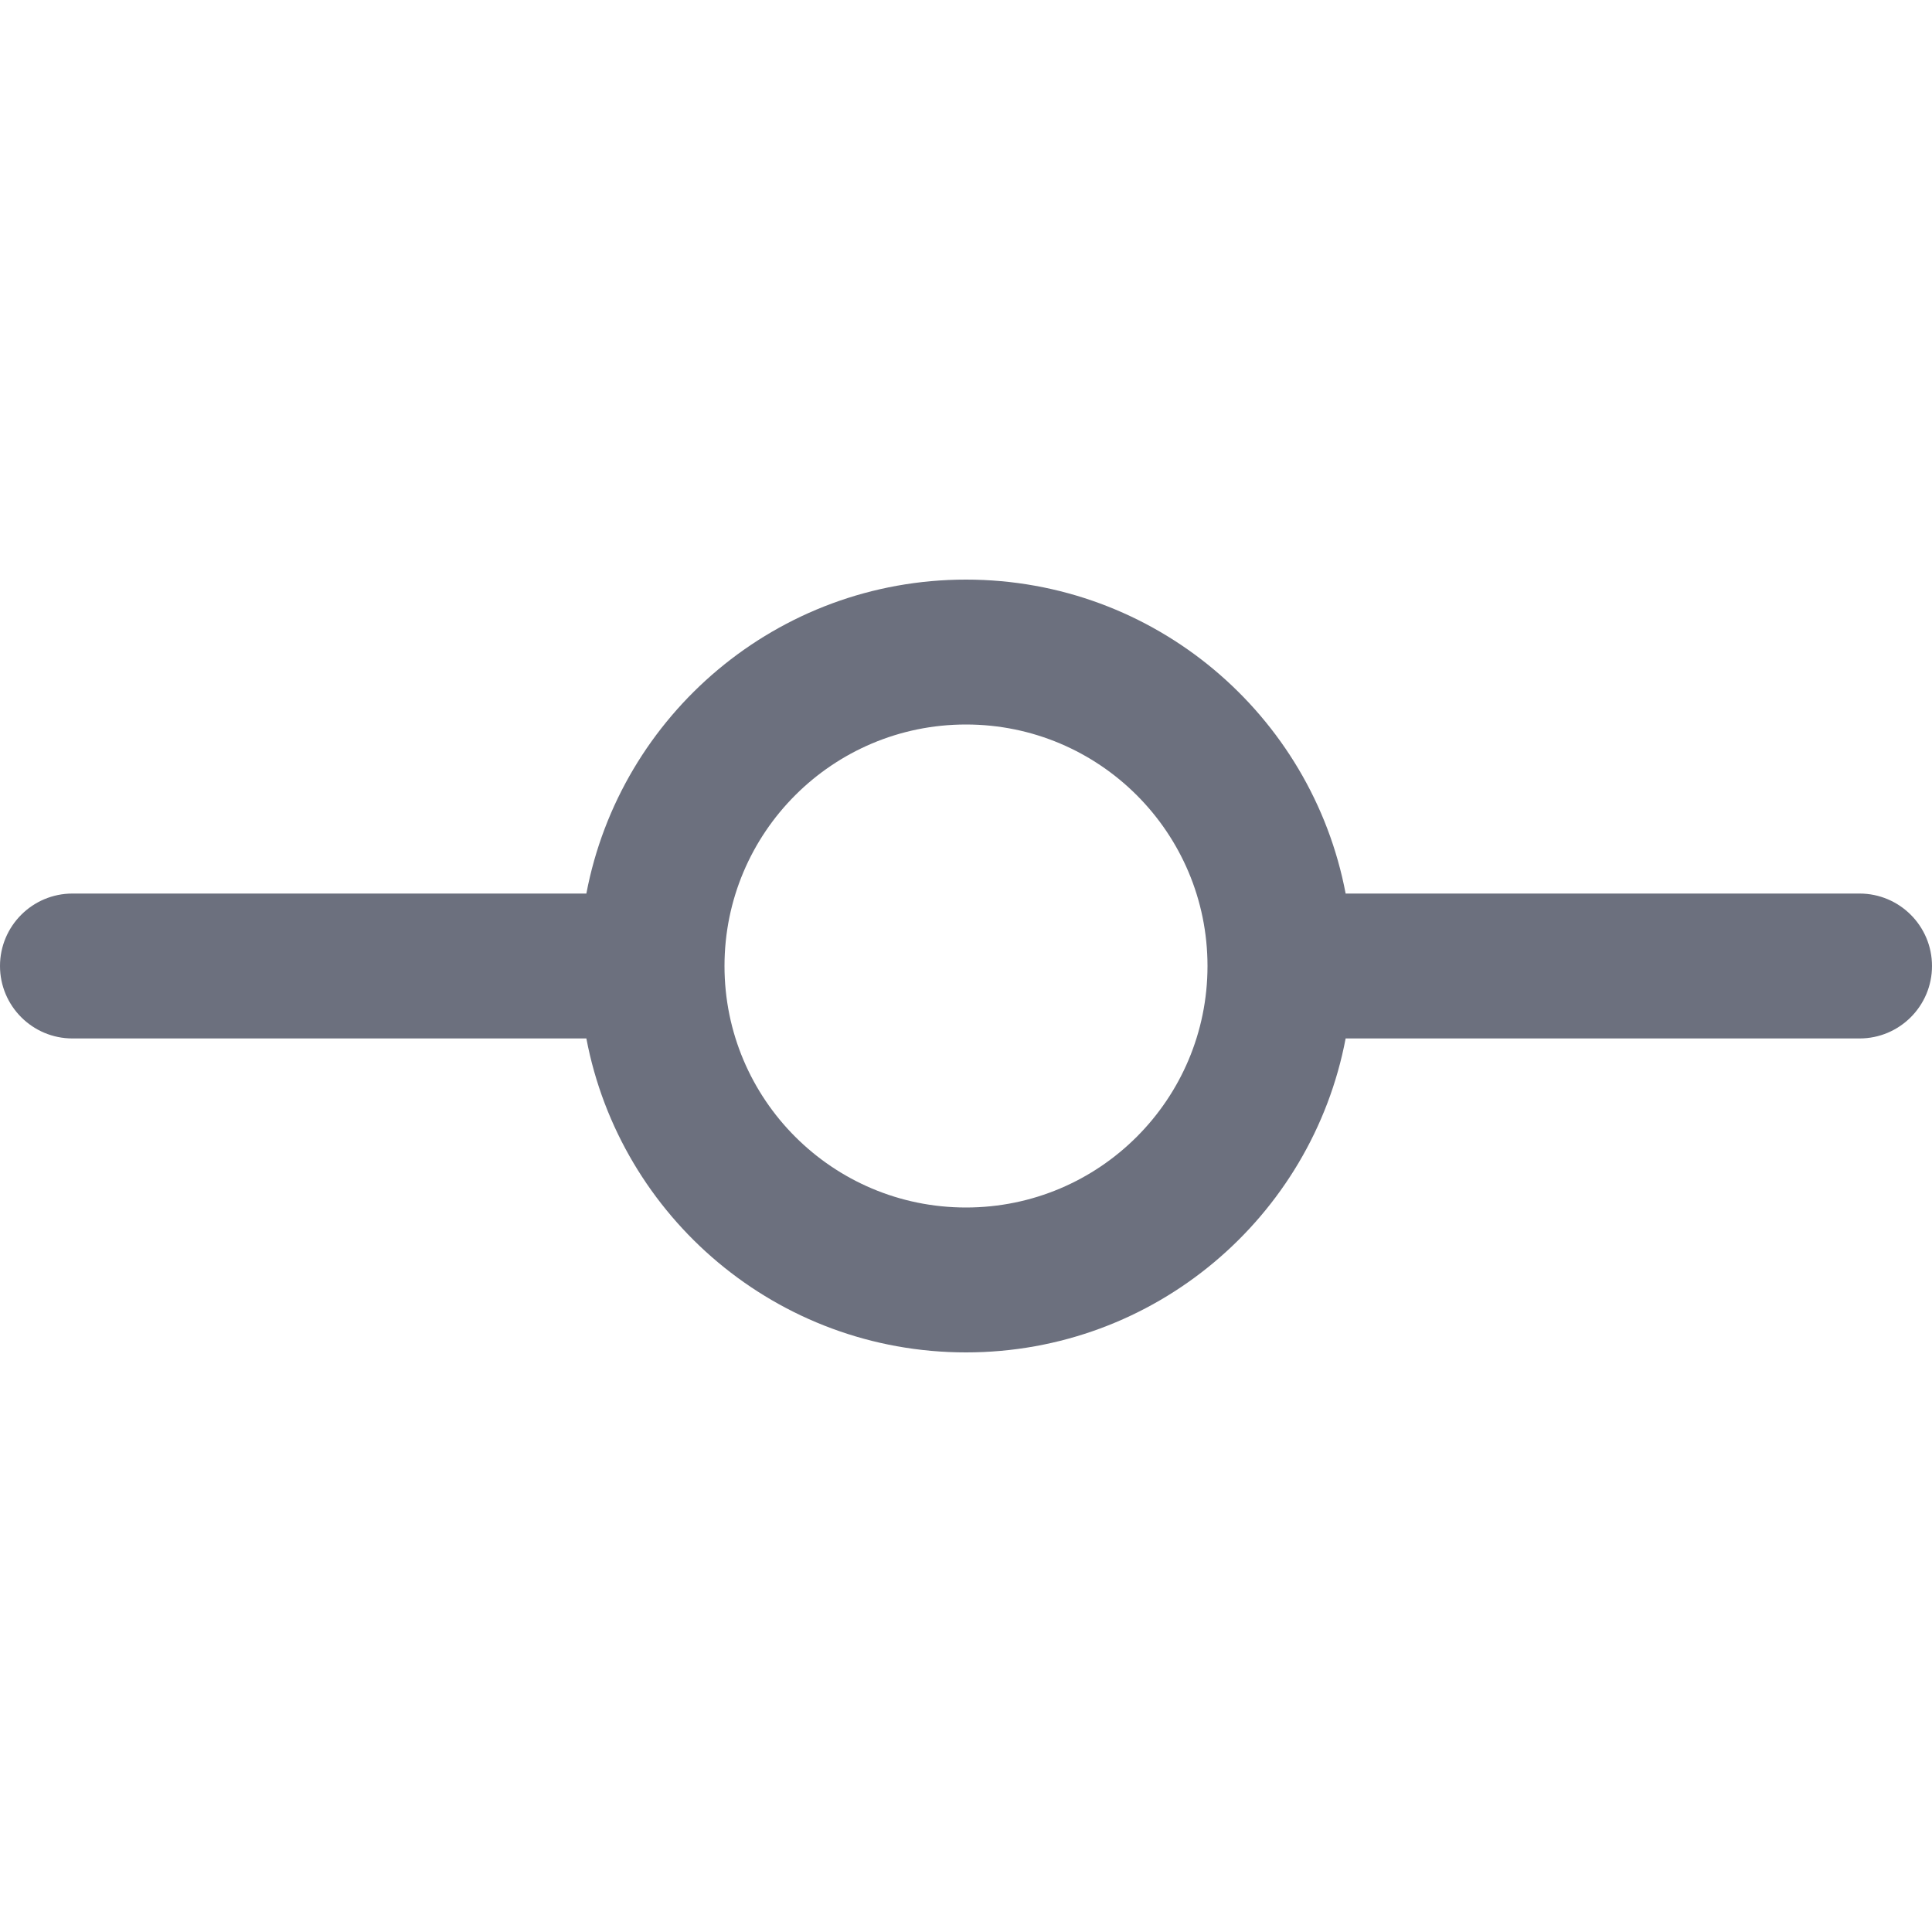
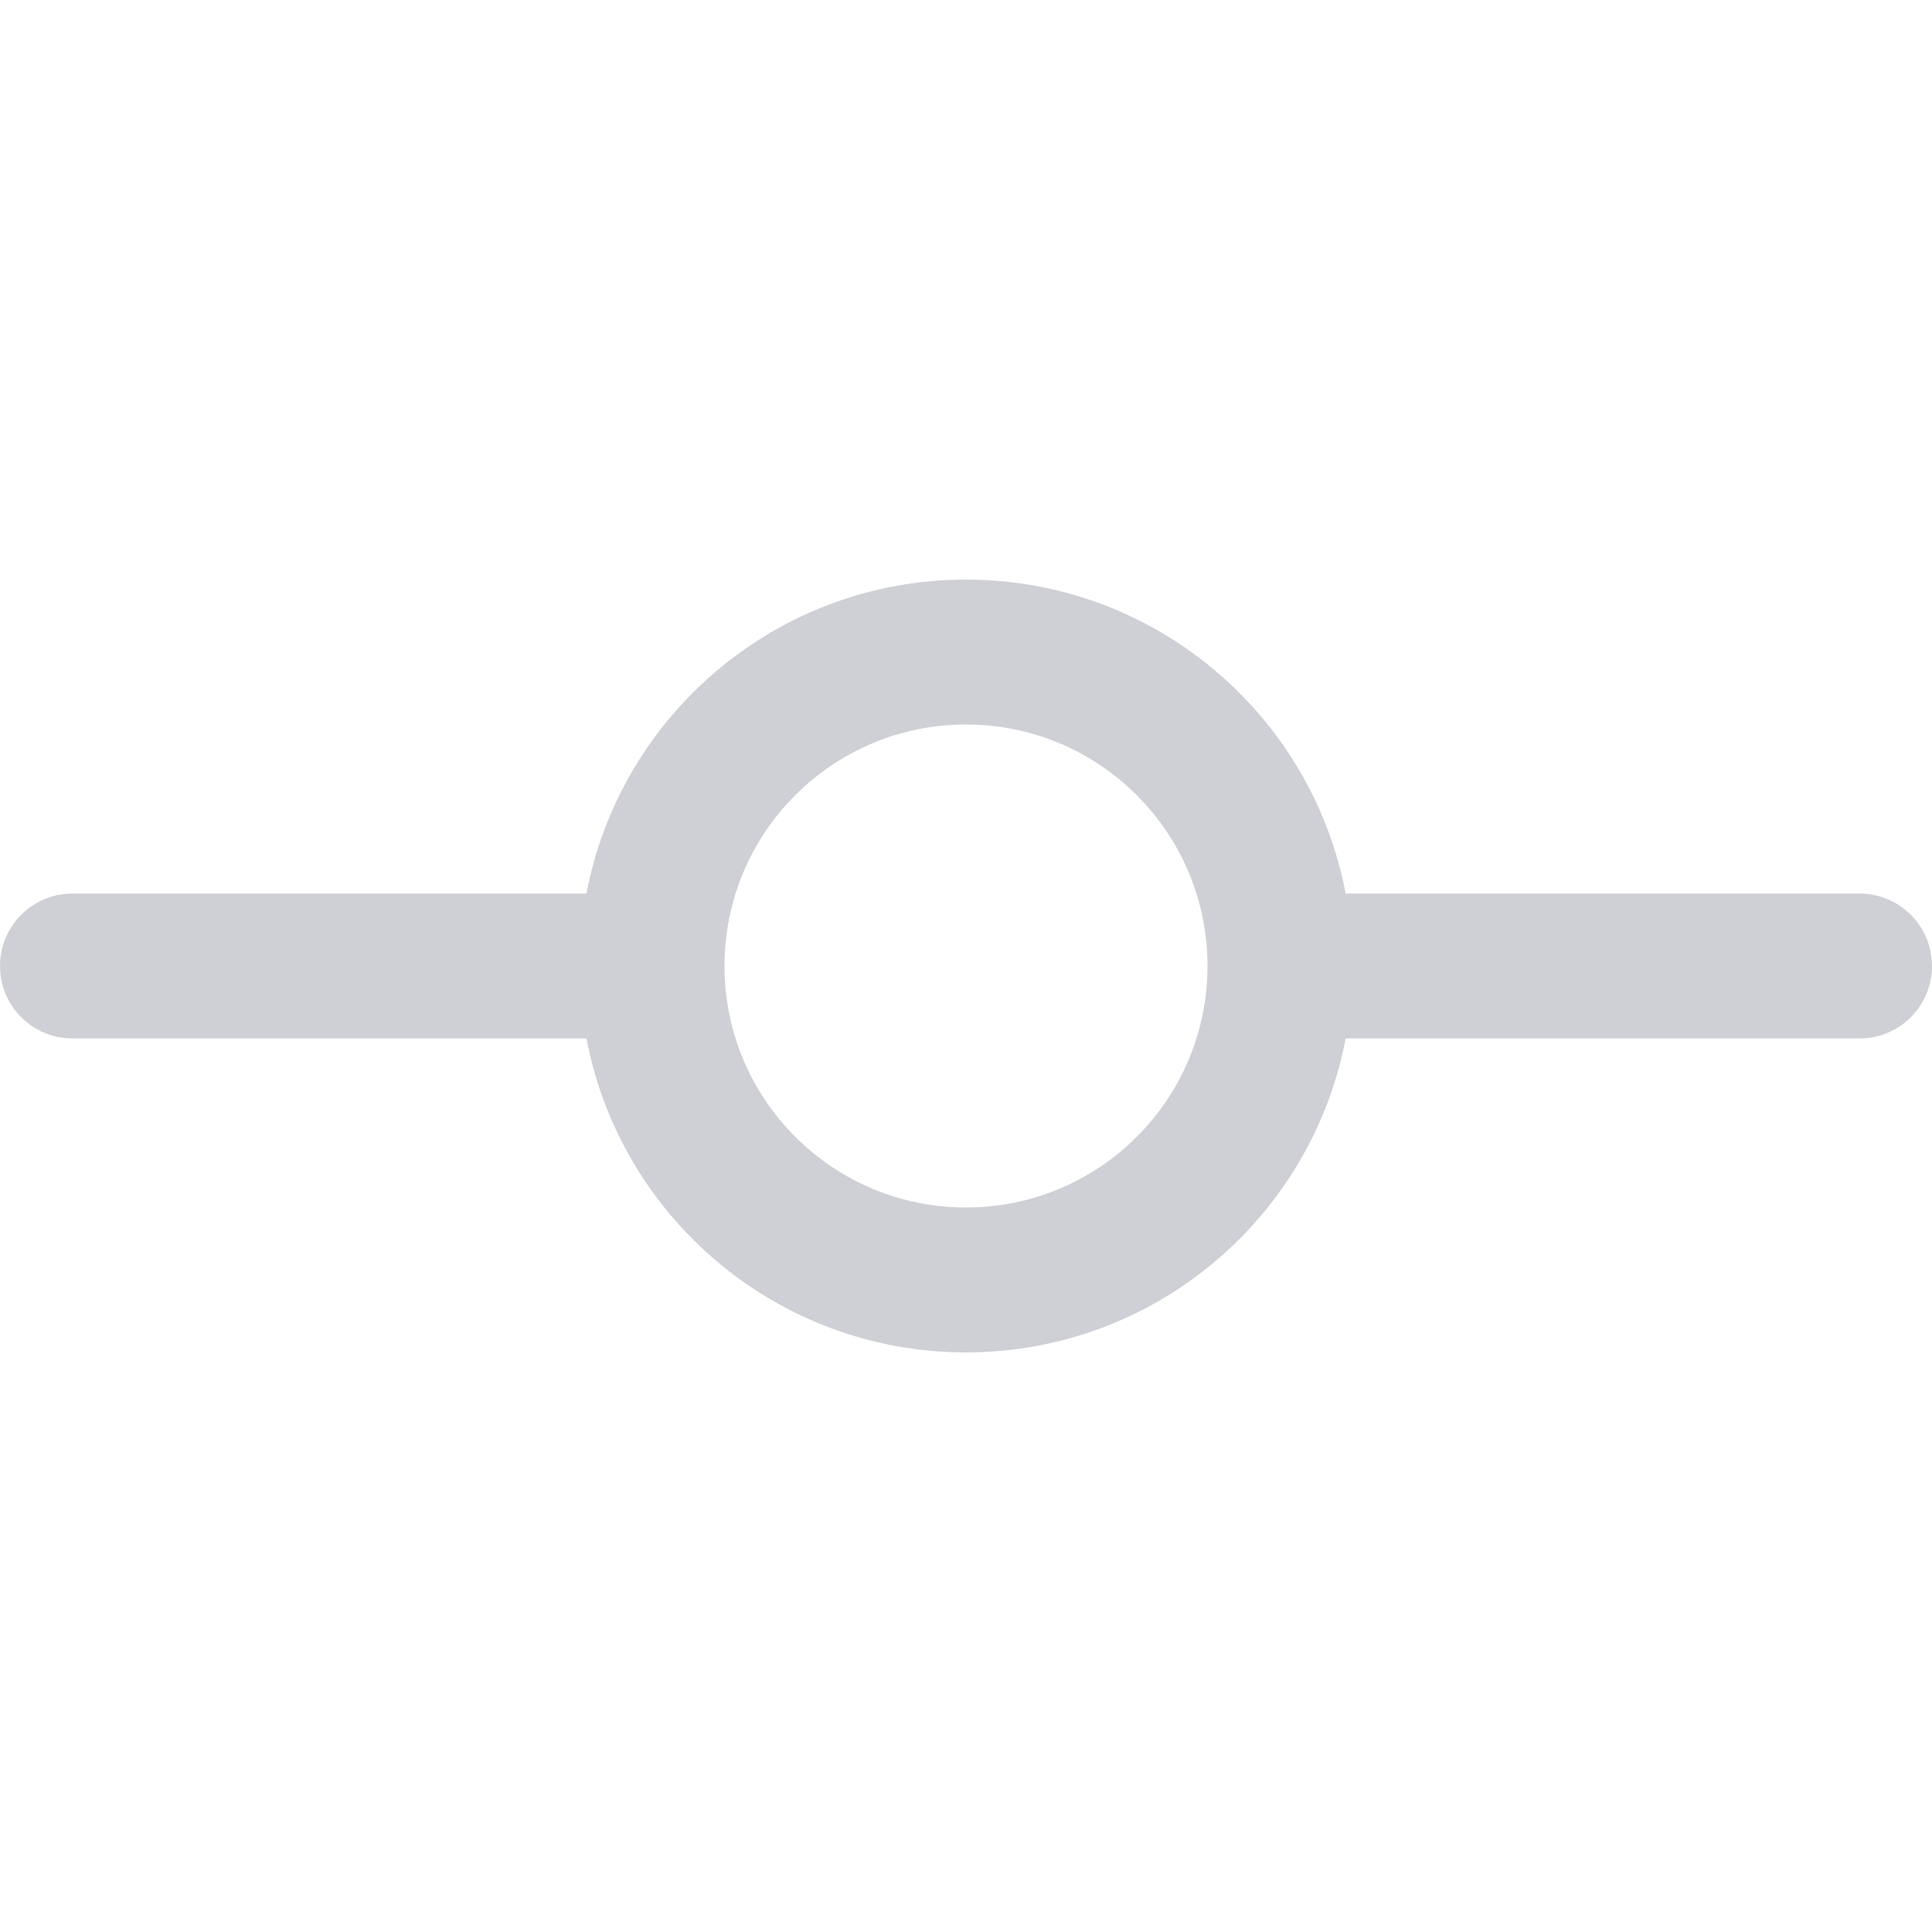
<svg xmlns="http://www.w3.org/2000/svg" width="20" height="20" viewBox="0 0 20 20" fill="none">
-   <path fill-rule="evenodd" clip-rule="evenodd" d="M19.25 9.25C19.664 9.25 20 9.586 20 10C20 10.414 19.664 10.75 19.25 10.75L13.93 10.75C13.579 12.601 11.953 14 10 14C8.047 14 6.421 12.601 6.07 10.75L0.75 10.75C0.336 10.75 -1.92951e-07 10.414 -1.74846e-07 10C-1.5674e-07 9.586 0.336 9.25 0.75 9.25L6.07 9.25C6.421 7.399 8.047 6 10 6C11.953 6 13.579 7.399 13.93 9.25L19.25 9.25ZM10 12.5C11.381 12.5 12.5 11.381 12.5 10C12.5 8.619 11.381 7.5 10 7.5C8.619 7.5 7.5 8.619 7.5 10C7.5 11.381 8.619 12.5 10 12.5Z" fill="#6C707E" />
+   <path d="M20 10C20 10.414 19.664 10.75 19.25 10.75L13.93 10.75C13.579 12.601 11.953 14 10 14C8.047 14 6.422 12.601 6.071 10.75L0.75 10.75C0.336 10.75 -1.92951e-07 10.414 -1.74846e-07 10C-1.5674e-07 9.586 0.336 9.25 0.75 9.25L6.071 9.25C6.422 7.399 8.047 6 10 6C11.953 6 13.579 7.399 13.93 9.25L19.25 9.25C19.664 9.25 20 9.586 20 10ZM12.5 10C12.5 8.619 11.381 7.5 10 7.5C8.619 7.5 7.5 8.619 7.5 10C7.5 11.381 8.619 12.5 10 12.5C11.381 12.5 12.5 11.381 12.5 10Z" fill="#CED0D6" />
</svg>
